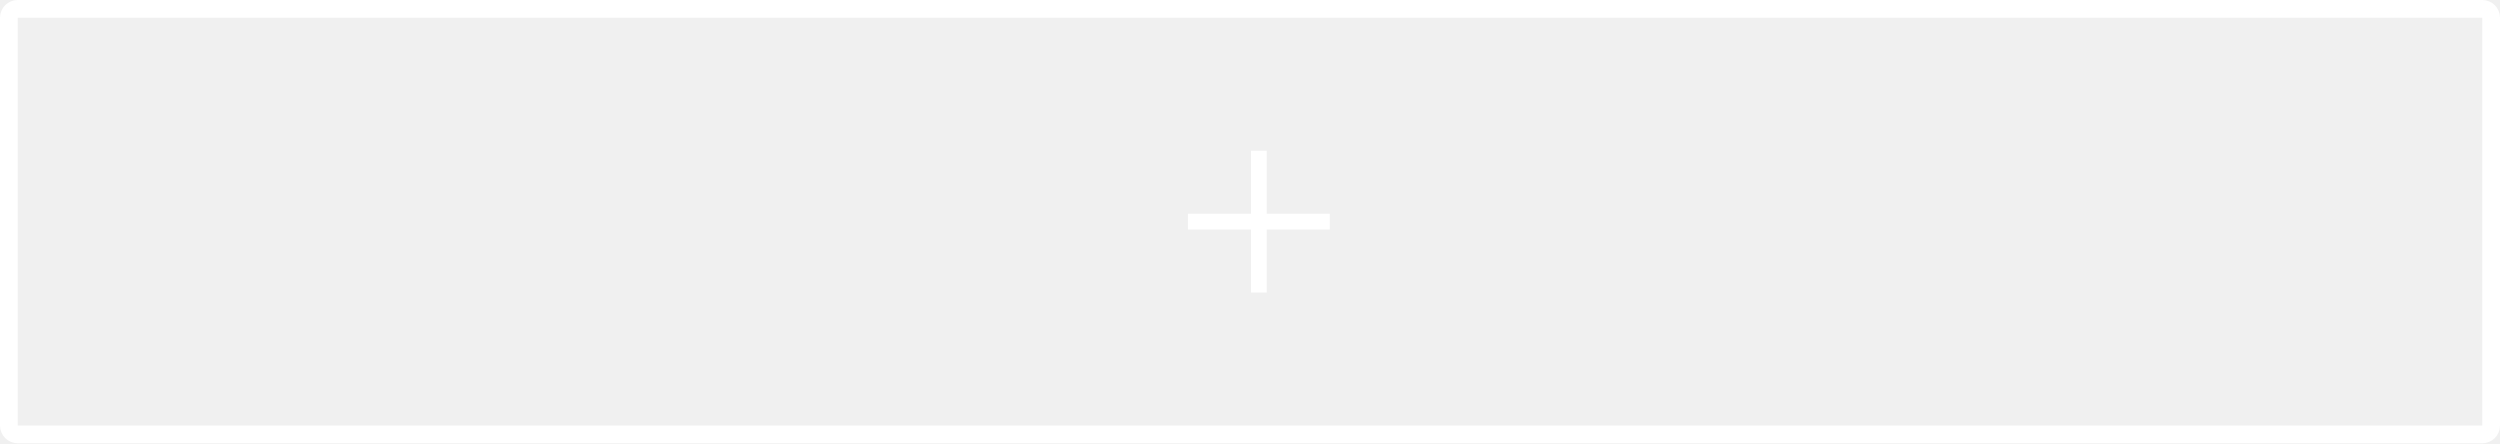
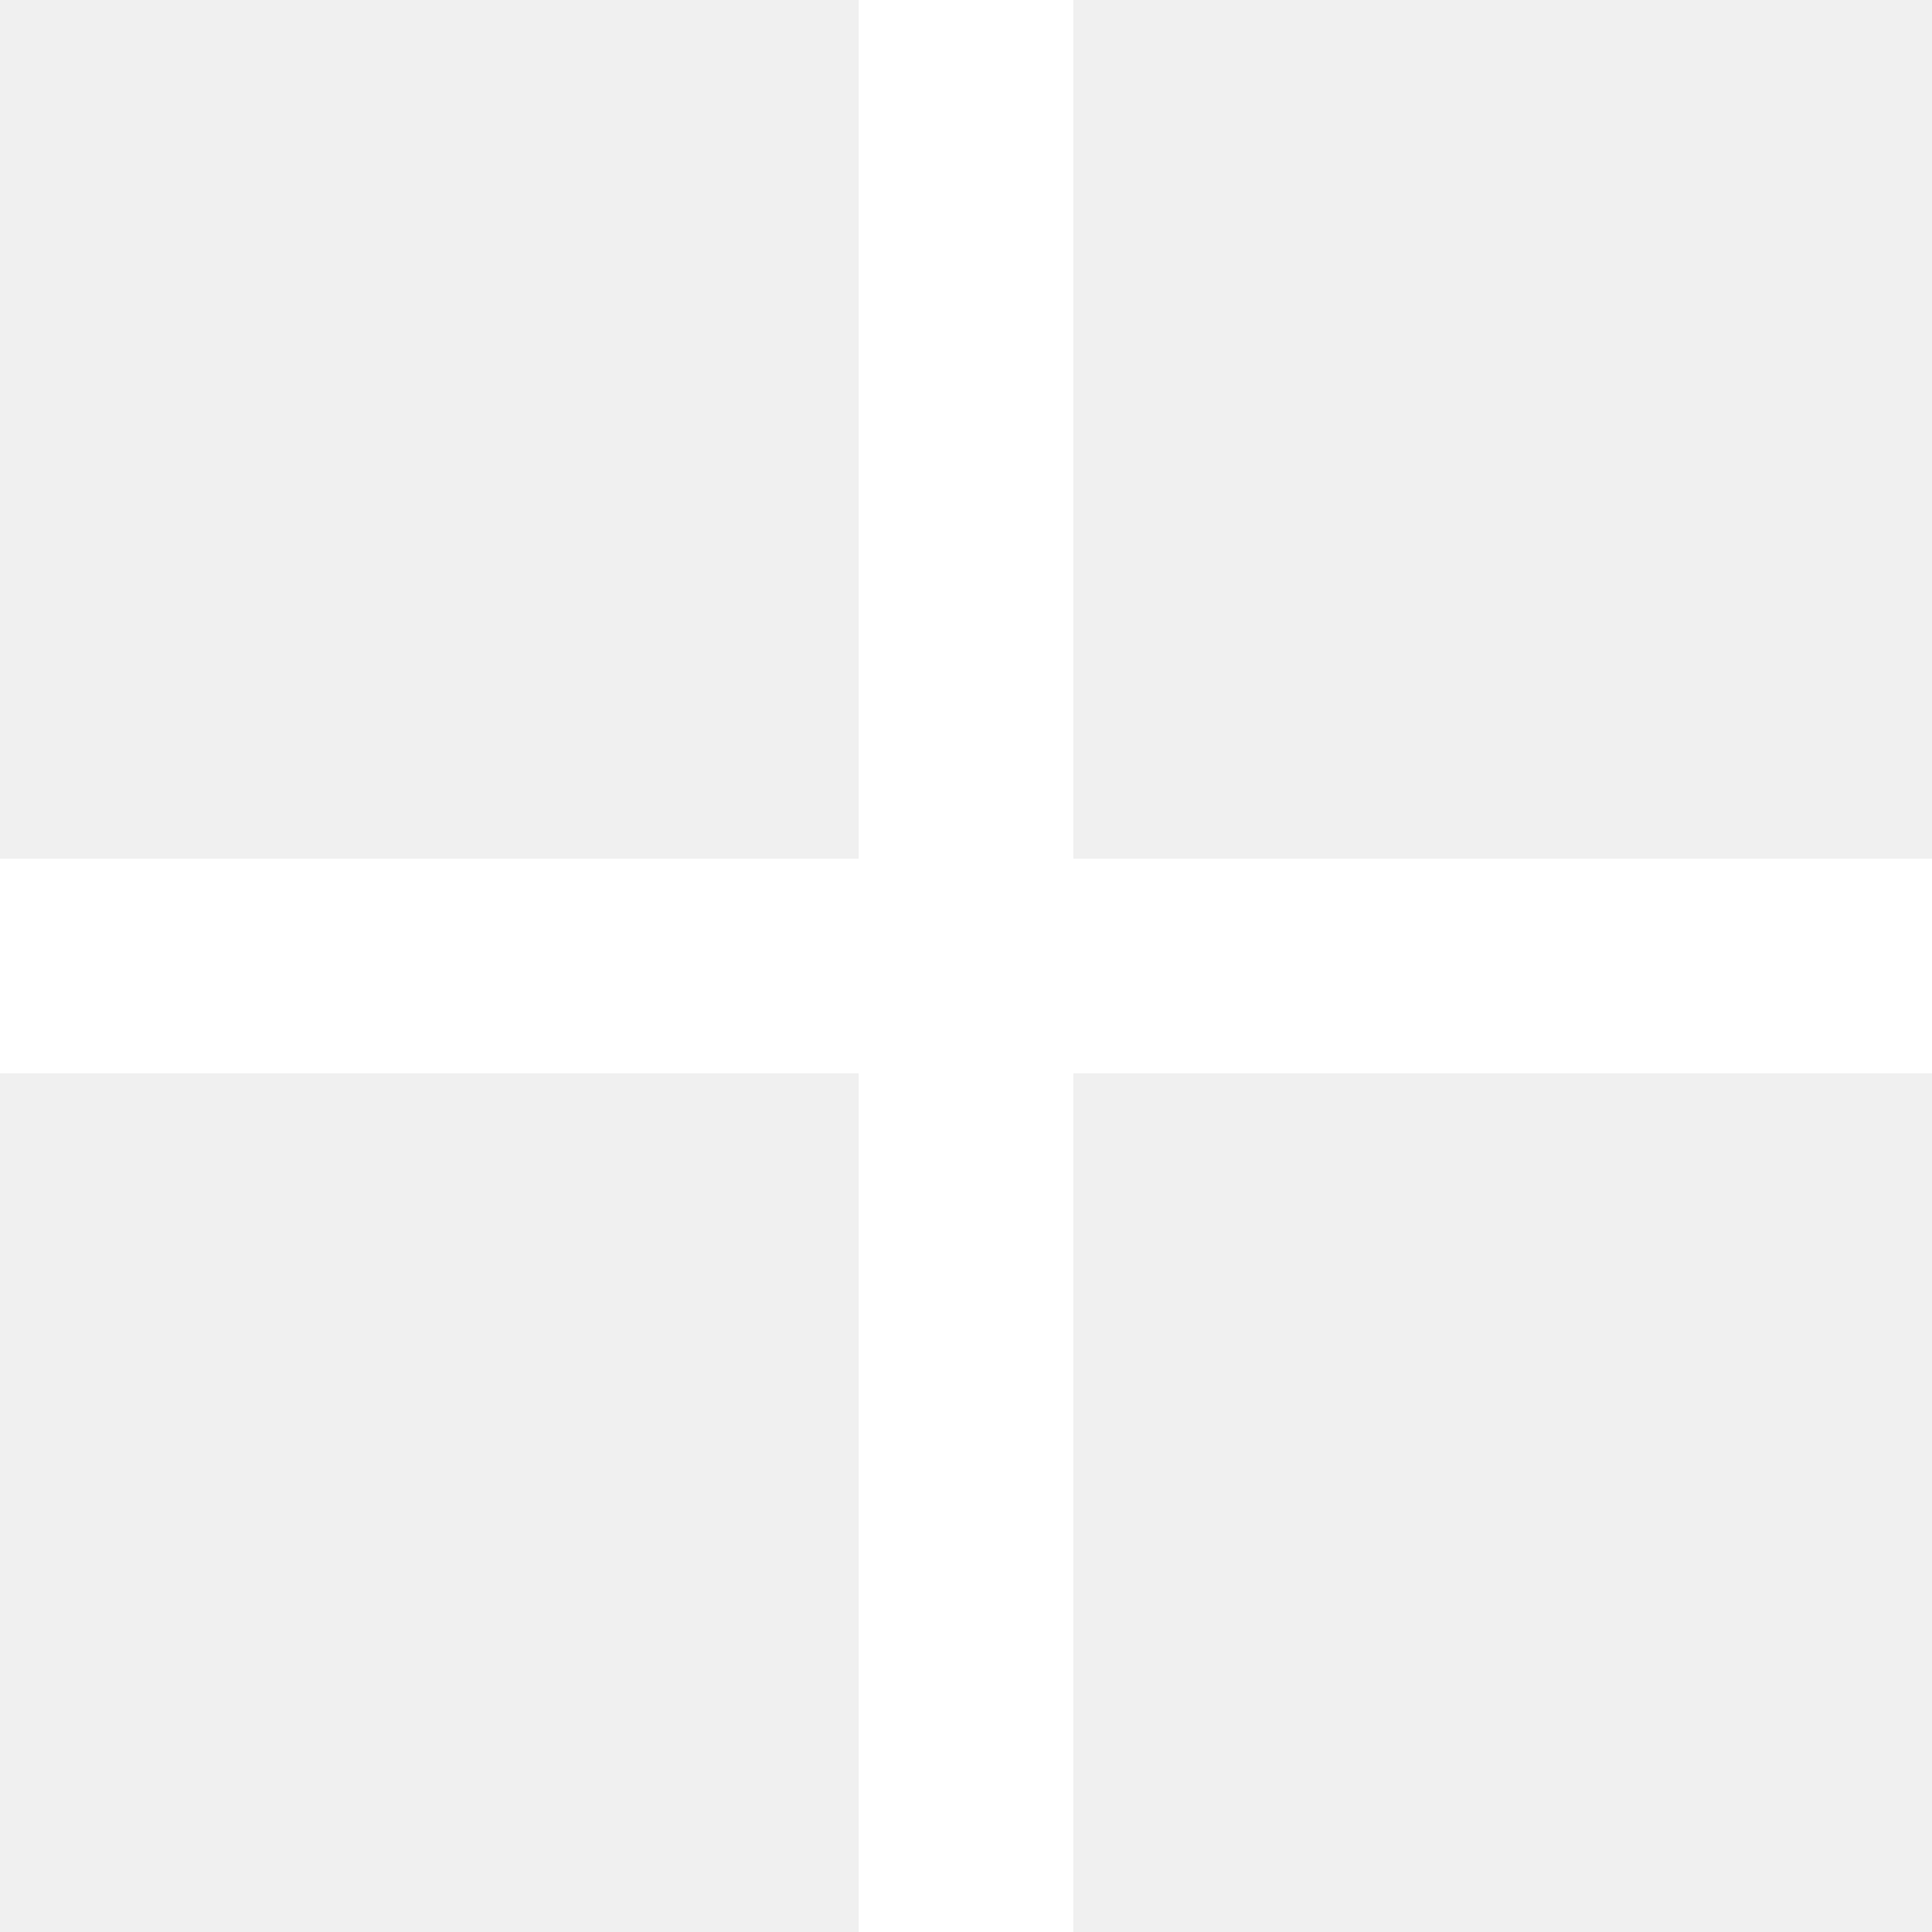
- <svg xmlns="http://www.w3.org/2000/svg" width="px" height="px" viewBox="0 0 141 25" version="1.1">
-   <g id="surface1">
-     <path style="fill:none;stroke-width:2;stroke-linecap:butt;stroke-linejoin:miter;stroke:rgb(100%,100%,100%);stroke-opacity:1;stroke-miterlimit:4;" d="M 2 1 L 280 1 C 280.555 1 281 1.445 281 2 L 281 48 C 281 48.555 280.555 49 280 49 L 2 49 C 1.445 49 1 48.555 1 48 L 1 2 C 1 1.445 1.445 1 2 1 Z M 2 1 " transform="matrix(0.5,0,0,0.5,0,0)" />
-     <path style=" stroke:none;fill-rule:nonzero;fill:rgb(100%,100%,100%);fill-opacity:1;" d="M 75 12.055 L 71.445 12.055 L 71.445 8.5 L 70.555 8.5 L 70.555 12.055 L 67 12.055 L 67 12.945 L 70.555 12.945 L 70.555 16.5 L 71.445 16.5 L 71.445 12.945 L 75 12.945 Z M 75 12.055 " />
-   </g>
+ <svg xmlns="http://www.w3.org/2000/svg" width="22" height="22" fill="none" viewBox="0 0 22 22">
+   <path d="M22 9.778H12.222V0H9.778V9.778H0V12.222H9.778V22H12.222V12.222H22V9.778Z" fill="#fff" />
</svg>
